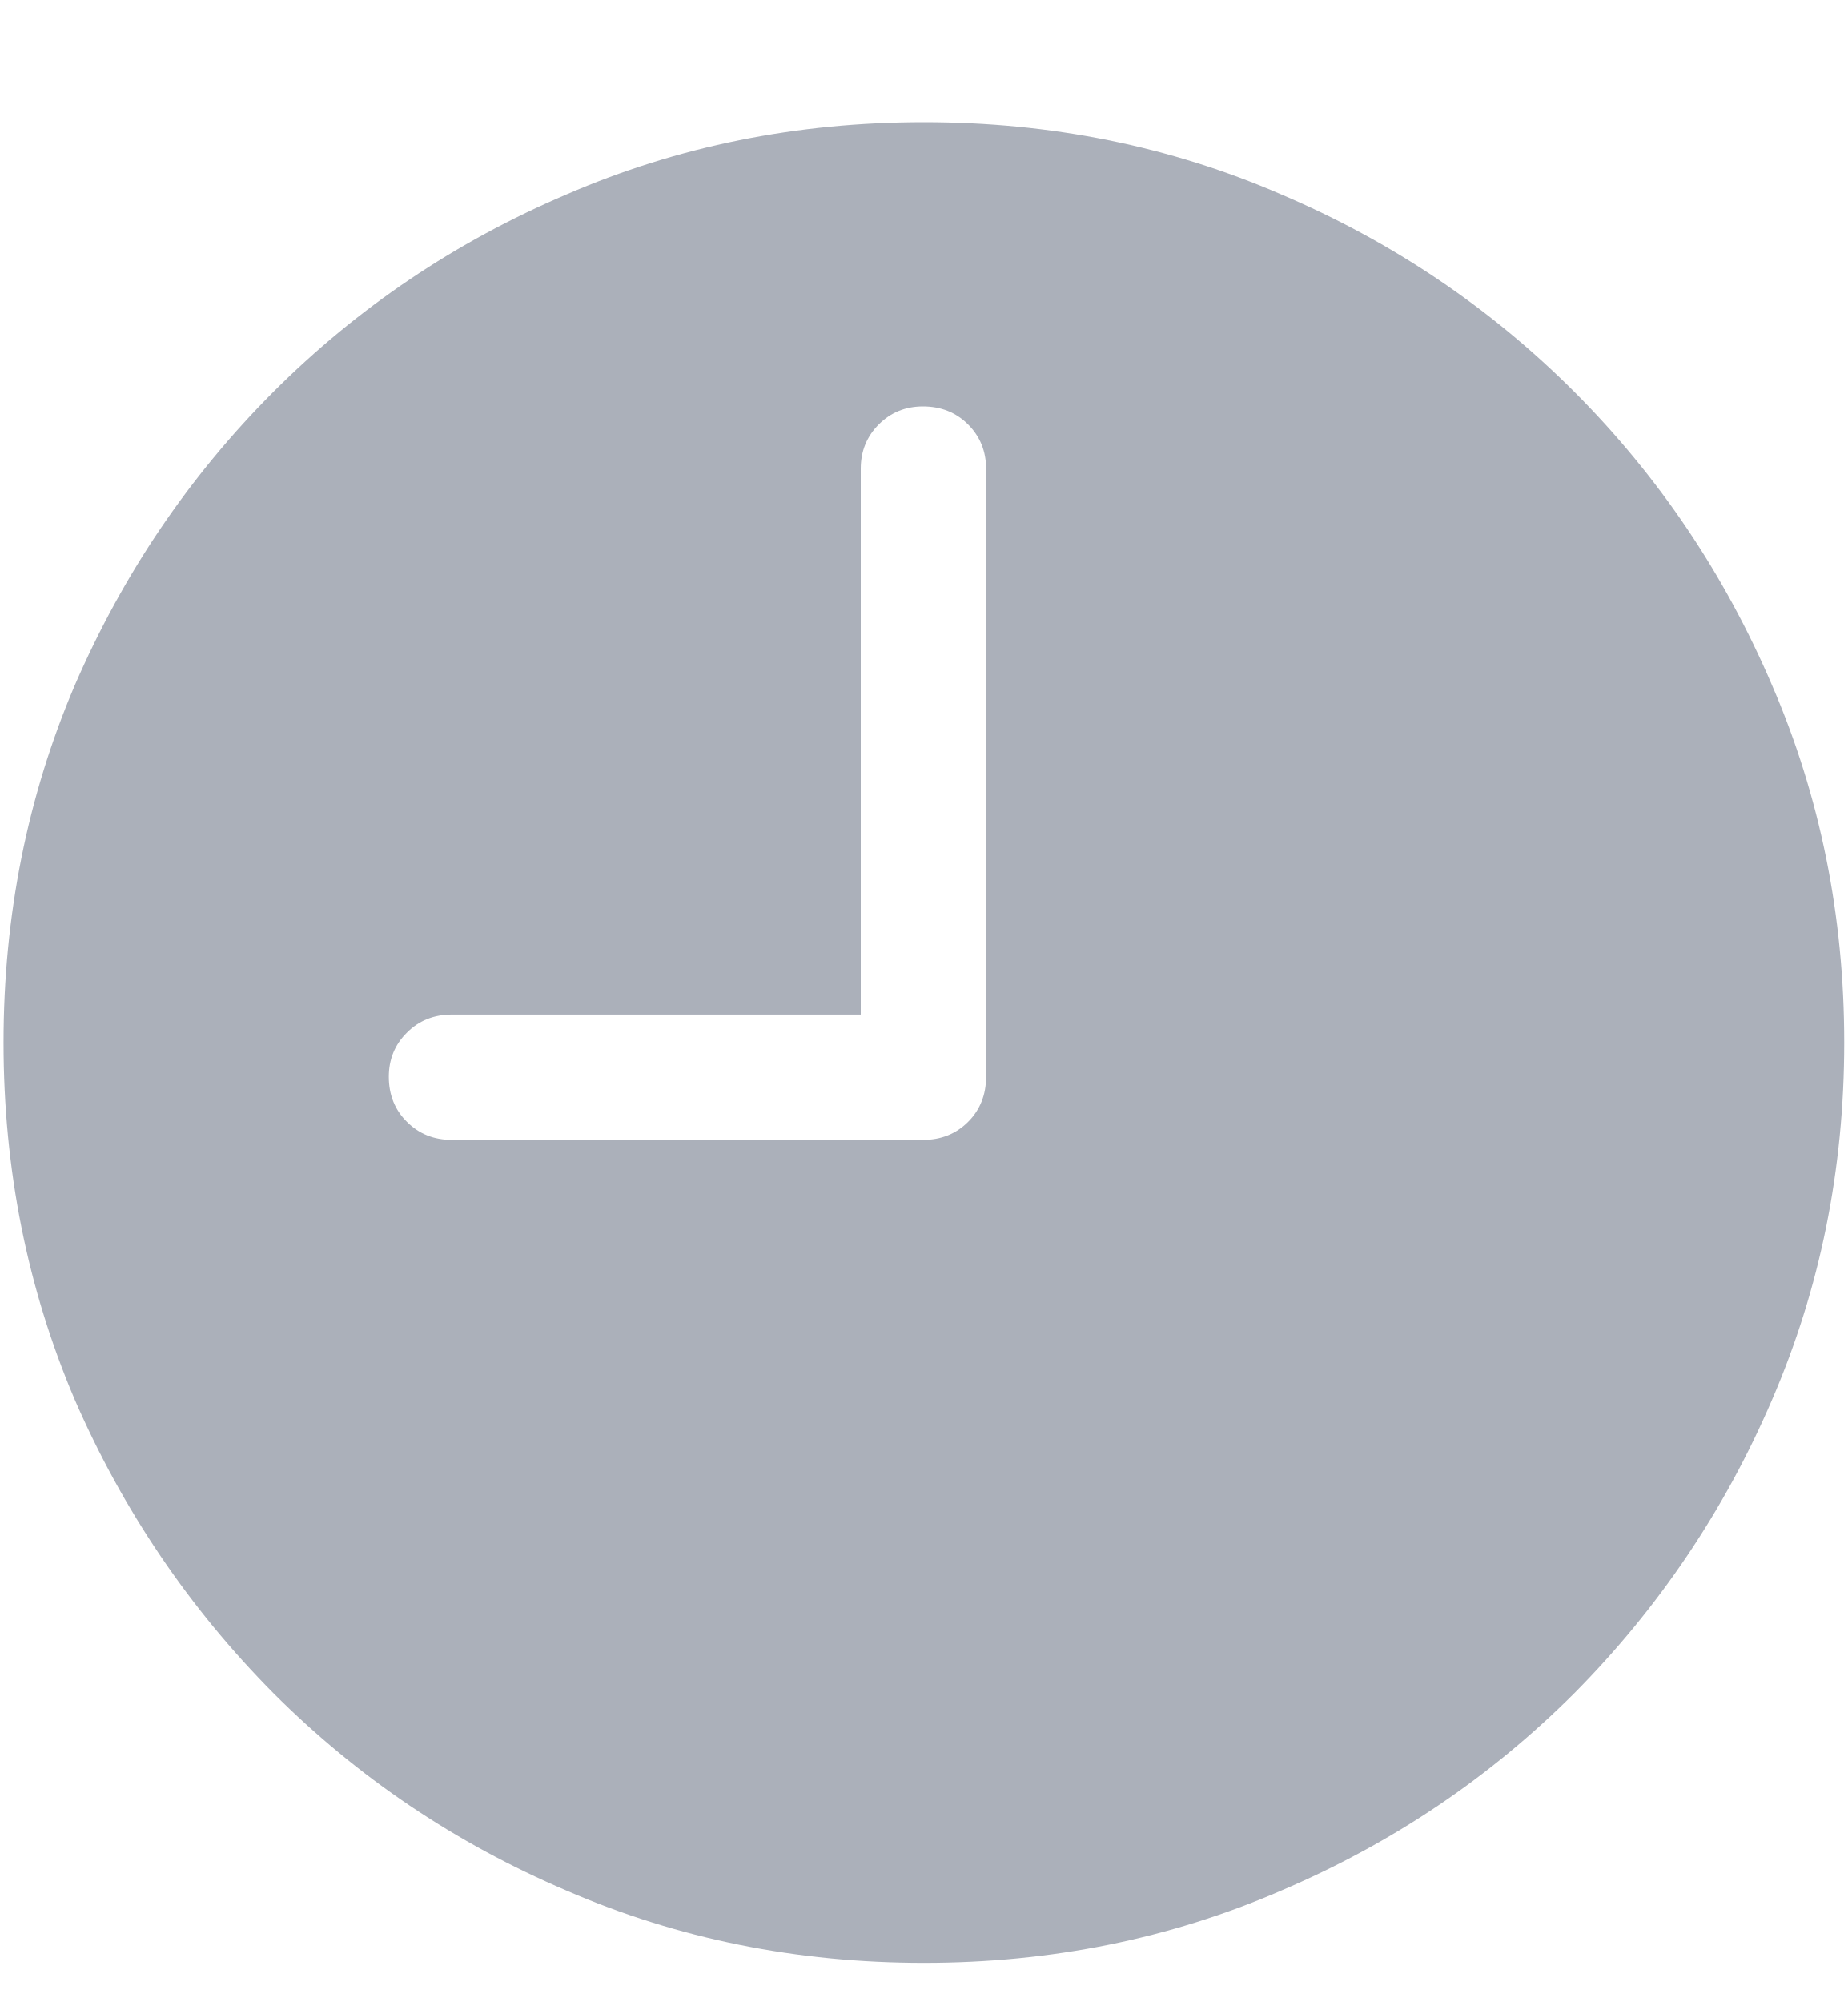
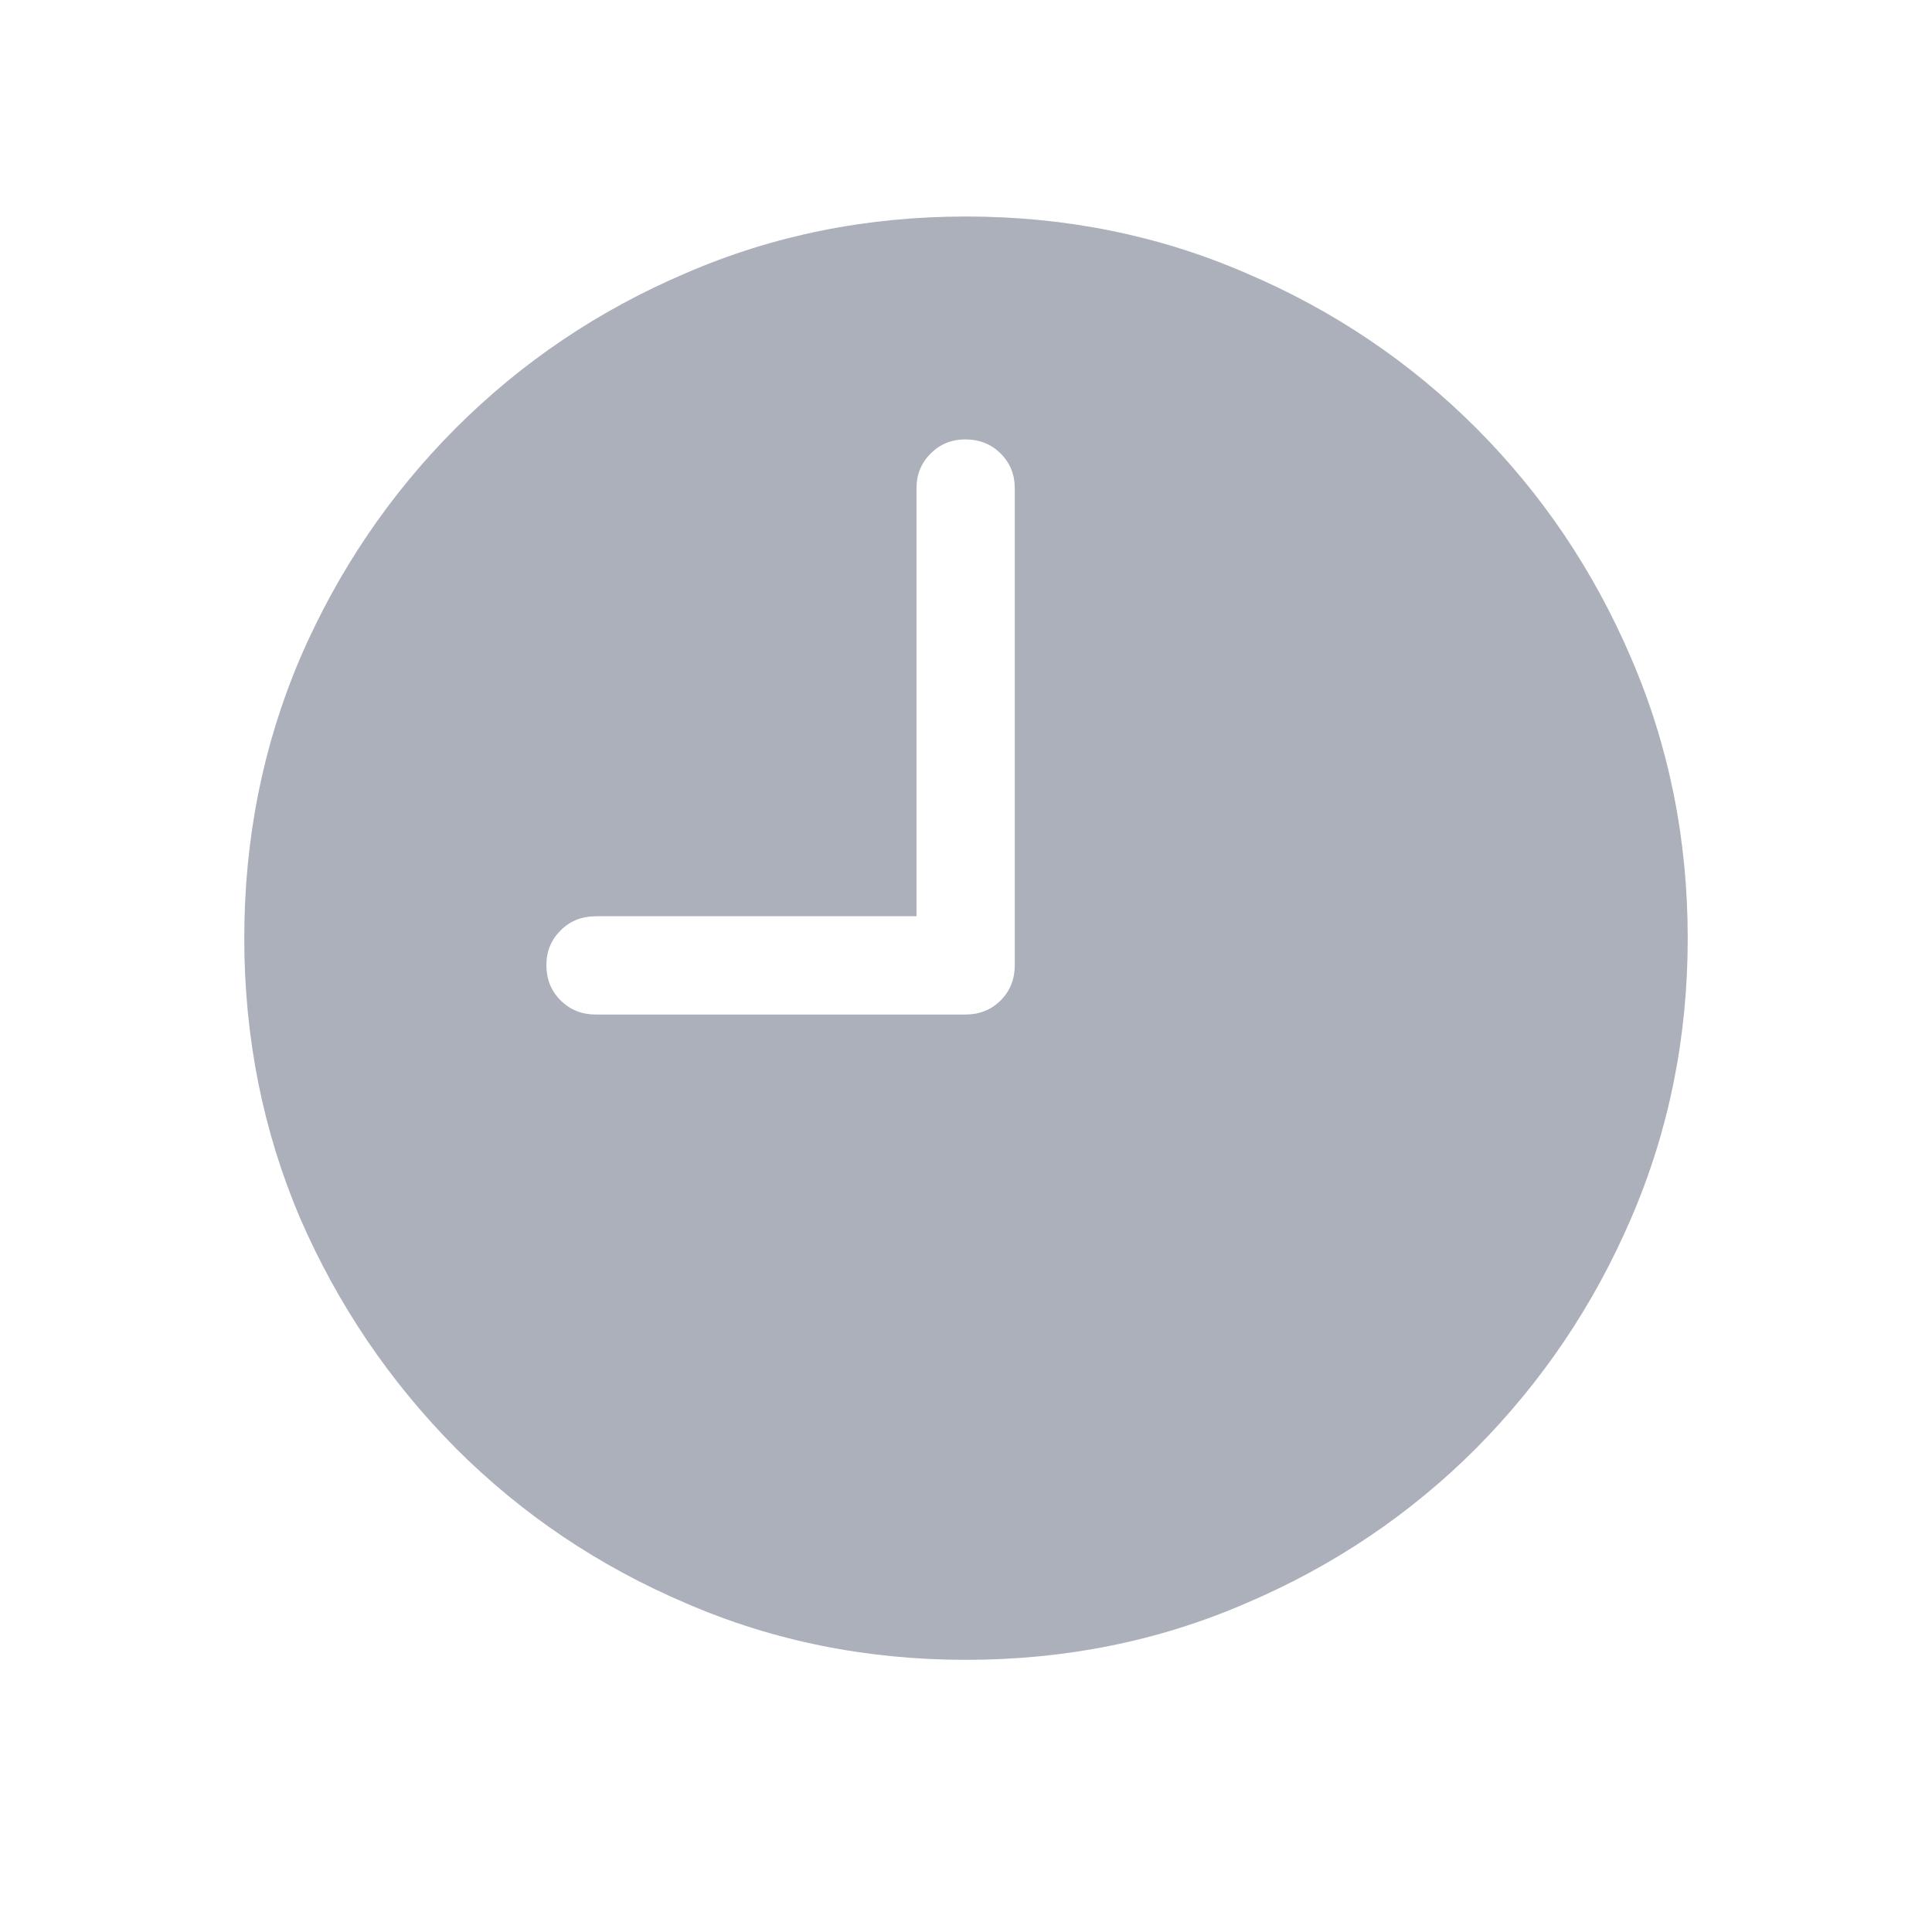
- <svg xmlns="http://www.w3.org/2000/svg" width="12" height="13" viewBox="0 0 12 13" fill="none">
-   <path d="M2.936 7.402H5.994C6.111 7.402 6.209 7.363 6.287 7.285C6.365 7.207 6.404 7.109 6.404 6.992V3.043C6.404 2.93 6.365 2.834 6.287 2.756C6.209 2.678 6.111 2.639 5.994 2.639C5.881 2.639 5.785 2.678 5.707 2.756C5.629 2.834 5.59 2.93 5.59 3.043V6.588H2.936C2.818 6.588 2.721 6.627 2.643 6.705C2.564 6.783 2.525 6.879 2.525 6.992C2.525 7.109 2.564 7.207 2.643 7.285C2.721 7.363 2.818 7.402 2.936 7.402ZM6 12.746C5.176 12.746 4.402 12.59 3.68 12.277C2.957 11.969 2.322 11.541 1.775 10.994C1.229 10.443 0.799 9.809 0.486 9.09C0.178 8.367 0.023 7.594 0.023 6.77C0.023 5.945 0.178 5.172 0.486 4.449C0.799 3.727 1.229 3.092 1.775 2.545C2.322 1.998 2.957 1.57 3.68 1.262C4.402 0.949 5.176 0.793 6 0.793C6.824 0.793 7.598 0.949 8.32 1.262C9.043 1.57 9.678 1.998 10.225 2.545C10.771 3.092 11.199 3.727 11.508 4.449C11.82 5.172 11.977 5.945 11.977 6.77C11.977 7.594 11.82 8.367 11.508 9.09C11.199 9.809 10.771 10.443 10.225 10.994C9.678 11.541 9.043 11.969 8.32 12.277C7.598 12.59 6.824 12.746 6 12.746Z" fill="#ABB0BA" />
+ <svg xmlns="http://www.w3.org/2000/svg" width="16" height="16" viewBox="0 0 16 16" fill="none">
+   <path d="M4.936 8.402H7.994C8.111 8.402 8.209 8.363 8.287 8.285C8.365 8.207 8.404 8.109 8.404 7.992V4.043C8.404 3.93 8.365 3.834 8.287 3.756C8.209 3.678 8.111 3.639 7.994 3.639C7.881 3.639 7.785 3.678 7.707 3.756C7.629 3.834 7.59 3.93 7.59 4.043V7.588H4.936C4.818 7.588 4.721 7.627 4.643 7.705C4.564 7.783 4.525 7.879 4.525 7.992C4.525 8.109 4.564 8.207 4.643 8.285C4.721 8.363 4.818 8.402 4.936 8.402ZM8 13.746C7.176 13.746 6.402 13.59 5.68 13.277C4.957 12.969 4.322 12.541 3.775 11.994C3.229 11.443 2.799 10.809 2.486 10.09C2.178 9.367 2.023 8.594 2.023 7.77C2.023 6.945 2.178 6.172 2.486 5.449C2.799 4.727 3.229 4.092 3.775 3.545C4.322 2.998 4.957 2.57 5.68 2.262C6.402 1.949 7.176 1.793 8 1.793C8.824 1.793 9.598 1.949 10.32 2.262C11.043 2.57 11.678 2.998 12.225 3.545C12.771 4.092 13.199 4.727 13.508 5.449C13.82 6.172 13.977 6.945 13.977 7.77C13.977 8.594 13.82 9.367 13.508 10.09C13.199 10.809 12.771 11.443 12.225 11.994C11.678 12.541 11.043 12.969 10.32 13.277C9.598 13.59 8.824 13.746 8 13.746Z" fill="#ABB0BA" />
</svg>
